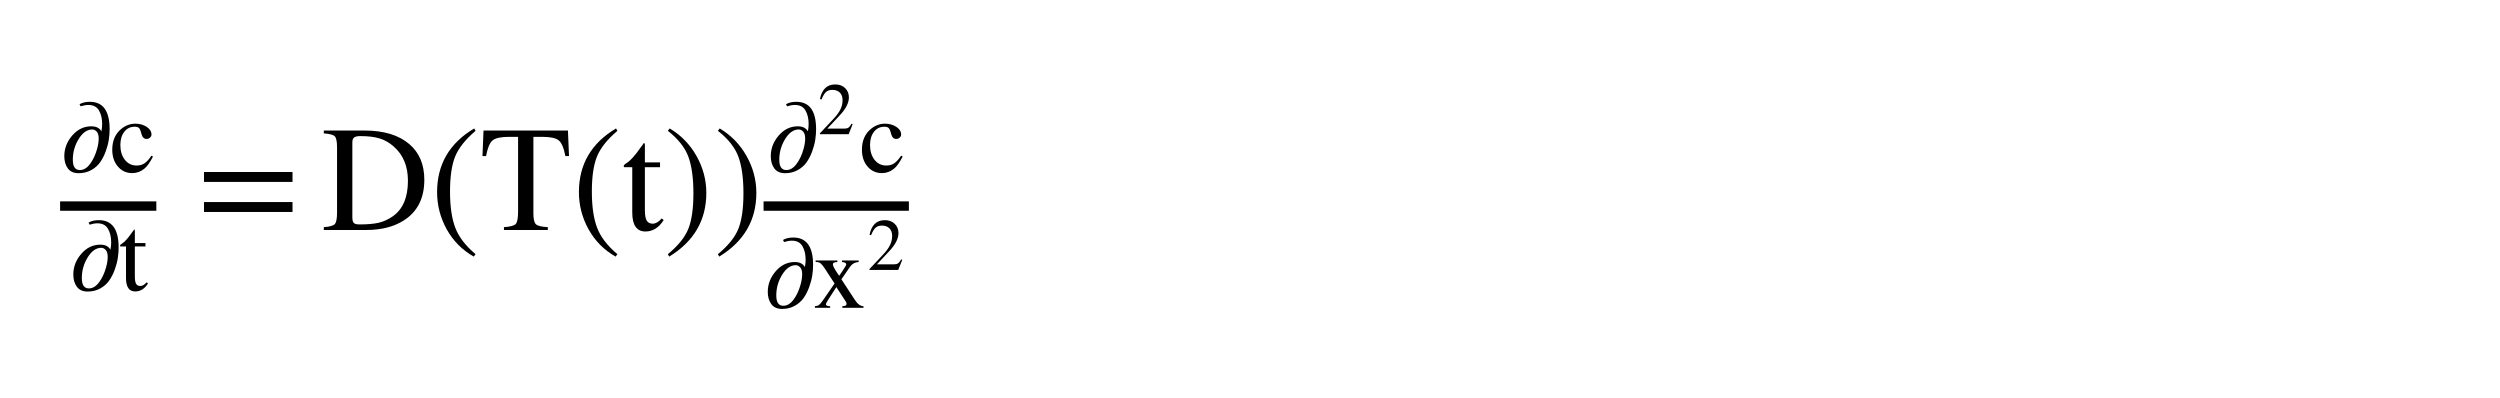
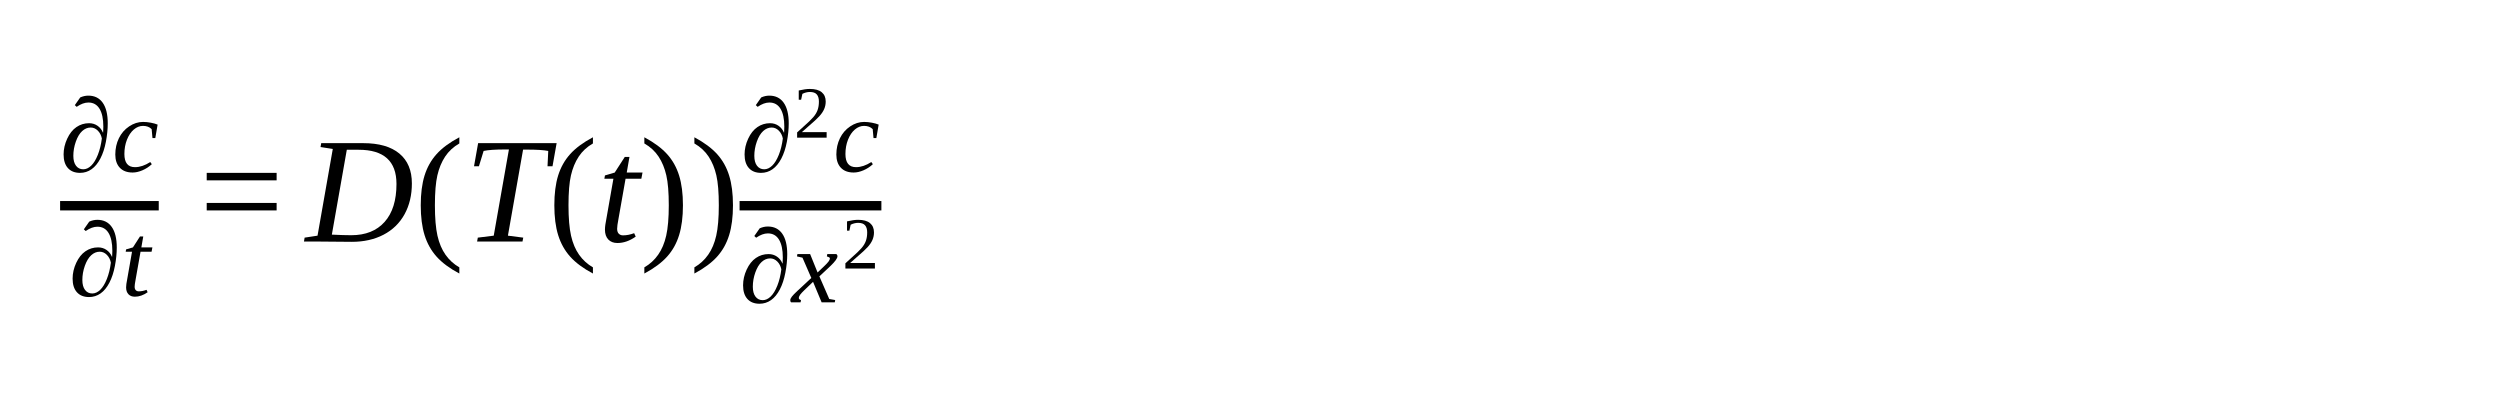
<svg xmlns="http://www.w3.org/2000/svg" xmlns:xlink="http://www.w3.org/1999/xlink" width="299.52pt" height="47.664pt" viewBox="0 0 299.52 47.664" version="1.1">
  <defs>
    <style type="text/css">*{stroke-linejoin: round; stroke-linecap: butt}</style>
  </defs>
  <g id="figure_1">
    <g id="patch_1">
      <path d="M -0 47.664  L 299.52 47.664  L 299.52 0  L -0 0  L -0 47.664  z " style="fill: none" />
    </g>
    <g id="axes_1" />
    <g id="text_1">
-       <g transform="translate(7.2 27.576) scale(0.18 -0.18)">
+       <g transform="translate(7.2 29.016) scale(0.18 -0.18)">
        <defs>
-           <path id="STIXGeneral-Regular-2202" d="M 1248 4000  L 1184 4128  Q 1427 4275 1811 4275  Q 3014 4275 3014 2611  Q 3014 2298 2963 1965  Q 2912 1632 2777 1261  Q 2643 890 2438 598  Q 2234 307 1894 118  Q 1555 -70 1126 -70  Q 685 -70 470 224  Q 256 518 256 966  Q 256 1664 739 2224  Q 1222 2784 1901 2784  Q 2342 2784 2515 2477  Q 2560 2726 2560 2925  Q 2560 3418 2365 3750  Q 2170 4083 1722 4083  Q 1510 4083 1248 4000  z M 2349 2042  Q 2349 2323 2230 2457  Q 2112 2592 1958 2592  Q 1491 2592 1132 2013  Q 774 1434 774 749  Q 774 122 1203 122  Q 1549 122 1827 499  Q 2106 877 2253 1414  Q 2349 1766 2349 2042  z " transform="scale(0.015625)" />
-           <path id="STIXGeneral-Regular-63" d="M 2547 998  L 2637 941  Q 2362 403 2112 205  Q 1786 -64 1376 -64  Q 845 -64 502 336  Q 160 736 160 1357  Q 160 2170 698 2618  Q 1094 2944 1562 2944  Q 1965 2944 2256 2749  Q 2547 2554 2547 2285  Q 2547 2176 2457 2096  Q 2368 2016 2246 2016  Q 2022 2016 1939 2310  L 1901 2451  Q 1850 2630 1773 2694  Q 1696 2758 1523 2758  Q 1133 2758 893 2451  Q 653 2144 653 1645  Q 653 1094 928 745  Q 1203 397 1645 397  Q 1920 397 2118 528  Q 2317 659 2547 998  z " transform="scale(0.015625)" />
-           <path id="STIXGeneral-Regular-74" d="M 1702 493  L 1786 422  Q 1478 -64 1011 -64  Q 448 -64 448 749  L 448 2675  L 109 2675  Q 83 2694 83 2720  Q 83 2771 192 2842  Q 435 2982 813 3526  Q 826 3546 874 3606  Q 922 3667 941 3706  Q 986 3706 986 3622  L 986 2880  L 1632 2880  L 1632 2675  L 986 2675  L 986 845  Q 986 538 1062 403  Q 1139 269 1318 269  Q 1510 269 1702 493  z " transform="scale(0.015625)" />
-           <path id="STIXGeneral-Regular-3d" d="M 4077 2048  L 307 2048  L 307 2470  L 4077 2470  L 4077 2048  z M 4077 768  L 307 768  L 307 1190  L 4077 1190  L 4077 768  z " transform="scale(0.015625)" />
-           <path id="STIXGeneral-Regular-44" d="M 102 4237  L 1830 4237  Q 3078 4237 3750 3654  Q 4384 3110 4384 2138  Q 4384 966 3514 410  Q 2880 0 1901 0  L 102 0  L 102 122  Q 474 147 570 252  Q 666 358 666 736  L 666 3520  Q 666 3891 570 3990  Q 474 4090 102 4115  L 102 4237  z M 1318 3731  L 1318 538  Q 1318 365 1379 301  Q 1440 237 1626 237  Q 2125 237 2432 307  Q 2739 378 3021 570  Q 3686 1018 3686 2099  Q 3686 3027 3078 3558  Q 2803 3802 2476 3901  Q 2150 4000 1658 4000  Q 1472 4000 1395 3942  Q 1318 3885 1318 3731  z " transform="scale(0.015625)" />
-           <path id="STIXGeneral-Regular-28" d="M 1946 -1030  L 1869 -1133  Q 1126 -710 716 32  Q 307 774 307 1613  Q 307 3386 1888 4326  L 1946 4224  Q 1293 3667 1075 3126  Q 858 2586 858 1632  Q 858 685 1082 96  Q 1306 -493 1946 -1030  z " transform="scale(0.015625)" />
-           <path id="STIXGeneral-Regular-54" d="M 3795 3149  L 3642 3149  Q 3539 3674 3353 3821  Q 3168 3968 2656 3968  L 2278 3968  L 2278 710  Q 2278 346 2387 243  Q 2496 141 2893 122  L 2893 0  L 1024 0  L 1024 122  Q 1427 147 1526 256  Q 1626 365 1626 787  L 1626 3968  L 1242 3968  Q 723 3968 540 3817  Q 358 3667 262 3149  L 109 3149  L 154 4237  L 3750 4237  L 3795 3149  z " transform="scale(0.015625)" />
-           <path id="STIXGeneral-Regular-29" d="M 186 4224  L 262 4326  Q 992 3891 1408 3148  Q 1824 2406 1824 1581  Q 1824 -166 243 -1133  L 186 -1030  Q 845 -486 1059 54  Q 1274 595 1274 1562  Q 1274 2534 1059 3120  Q 845 3706 186 4224  z " transform="scale(0.015625)" />
-           <path id="STIXGeneral-Regular-32" d="M 3034 877  L 2688 0  L 186 0  L 186 77  L 1325 1286  Q 1773 1754 1965 2144  Q 2157 2534 2157 2950  Q 2157 3379 1920 3616  Q 1683 3853 1267 3853  Q 922 3853 720 3673  Q 518 3494 326 3021  L 192 3053  Q 301 3648 630 3987  Q 960 4326 1523 4326  Q 2054 4326 2380 4006  Q 2707 3686 2707 3200  Q 2707 2477 1888 1613  L 832 486  L 2330 486  Q 2541 486 2665 569  Q 2790 653 2944 915  L 3034 877  z " transform="scale(0.015625)" />
-           <path id="STIXGeneral-Regular-78" d="M 3066 0  L 1779 0  L 1779 96  Q 1939 109 1987 137  Q 2035 166 2035 250  Q 2035 307 1997 365  L 1414 1261  L 909 474  Q 781 275 781 211  Q 781 96 1037 96  L 1037 0  L 109 0  L 109 96  Q 269 109 355 169  Q 442 230 576 422  L 1306 1478  L 704 2400  Q 557 2624 454 2704  Q 352 2784 211 2784  L 154 2784  L 154 2880  L 1478 2880  L 1478 2784  Q 1203 2778 1203 2643  Q 1203 2509 1498 2074  Q 1581 1958 1587 1946  Q 1619 1990 1779 2227  Q 1811 2285 1856 2349  Q 1901 2413 1923 2451  Q 1946 2490 1971 2528  Q 1997 2566 2006 2595  Q 2016 2624 2016 2643  Q 2016 2765 1760 2784  L 1760 2880  L 2771 2880  L 2771 2784  Q 2445 2771 2253 2502  L 1722 1734  L 2541 480  Q 2790 96 3066 96  L 3066 0  z " transform="scale(0.015625)" />
+           <path id="LiberationSerif-2202" d="M 2900 2931  Q 2900 2400 2787 1809  Q 2675 1219 2451 789  Q 2228 359 1914 137  Q 1600 -84 1213 -84  Q 738 -84 475 208  Q 213 500 213 1038  Q 213 1522 431 1994  Q 650 2466 994 2702  Q 1338 2938 1763 2938  Q 2053 2938 2276 2783  Q 2500 2628 2606 2369  L 2619 2369  L 2631 2731  Q 2631 3441 2398 3819  Q 2166 4197 1722 4197  Q 1388 4197 1009 3934  L 897 4038  L 1225 4506  Q 1472 4616 1716 4616  Q 2288 4616 2594 4183  Q 2900 3750 2900 2931  z M 2541 2009  Q 2484 2297 2295 2486  Q 2106 2675 1863 2675  Q 1578 2675 1343 2459  Q 1109 2244 957 1816  Q 806 1388 806 953  Q 806 566 968 350  Q 1131 134 1409 134  Q 1663 134 1892 354  Q 2122 575 2297 1015  Q 2472 1456 2541 2009  z " transform="scale(0.015625)" />
+           <path id="LiberationSerif-Italic-63" d="M 2419 444  Q 2166 209 1850 73  Q 1534 -63 1250 -63  Q 747 -63 472 228  Q 197 519 197 1031  Q 197 1575 415 2023  Q 634 2472 1039 2744  Q 1444 3016 1888 3016  Q 2109 3016 2359 2969  Q 2609 2922 2772 2853  L 2631 2034  L 2459 2034  L 2409 2578  Q 2213 2775 1884 2775  Q 1584 2775 1323 2553  Q 1063 2331 906 1934  Q 750 1538 750 1063  Q 750 263 1394 263  Q 1841 263 2325 575  L 2419 444  z " transform="scale(0.015625)" />
+           <path id="LiberationSerif-Italic-74" d="M 825 544  Q 825 403 895 333  Q 966 263 1075 263  Q 1303 263 1550 356  L 1616 209  Q 1231 -63 838 -63  Q 591 -63 448 87  Q 306 238 306 506  Q 306 597 323 720  Q 341 844 666 2675  L 281 2675  L 306 2816  L 722 2938  L 1150 3603  L 1350 3603  L 1234 2938  L 1906 2938  L 1856 2675  L 1184 2675  L 881 959  Q 825 672 825 544  z " transform="scale(0.015625)" />
+           <path id="LiberationSerif-3d" d="M 3297 1644  L 3297 1325  L 319 1325  L 319 1644  L 3297 1644  z M 3297 2925  L 3297 2606  L 319 2606  L 319 2925  L 3297 2925  z " transform="scale(0.015625)" />
+           <path id="LiberationSerif-Italic-44" d="M 3869 2453  Q 3869 3909 2259 3909  L 1753 3909  L 1116 294  Q 1616 269 1941 269  Q 2859 269 3364 836  Q 3869 1403 3869 2453  z M 2450 4191  Q 3459 4191 3992 3748  Q 4525 3306 4525 2475  Q 4525 1728 4211 1159  Q 3897 591 3315 289  Q 2734 -13 1966 -13  L 463 0  L -72 0  L -44 166  L 506 250  L 1156 3944  L 634 4025  L 663 4191  L 2450 4191  z " transform="scale(0.015625)" />
+           <path id="LiberationSerif-28" d="M 884 1544  Q 884 731 993 248  Q 1103 -234 1337 -565  Q 1572 -897 1925 -1100  L 1925 -1363  Q 1306 -1034 957 -645  Q 609 -256 445 270  Q 281 797 281 1544  Q 281 2288 443 2811  Q 606 3334 953 3721  Q 1300 4109 1925 4441  L 1925 4178  Q 1544 3959 1319 3617  Q 1094 3275 989 2819  Q 884 2363 884 1544  z " transform="scale(0.015625)" />
+           <path id="LiberationSerif-Italic-54" d="M 550 0  L 581 166  L 1259 250  L 1906 3922  L 1747 3922  Q 1125 3922 828 3859  L 628 3206  L 419 3206  L 594 4191  L 3938 4191  L 3763 3206  L 3550 3206  L 3581 3859  Q 3300 3916 2663 3916  L 2509 3916  L 1863 250  L 2516 166  L 2484 0  L 550 0  z " transform="scale(0.015625)" />
+           <path id="LiberationSerif-29" d="M 206 -1363  L 206 -1100  Q 559 -897 793 -564  Q 1028 -231 1137 251  Q 1247 734 1247 1544  Q 1247 2363 1142 2819  Q 1038 3275 813 3617  Q 588 3959 206 4178  L 206 4441  Q 831 4106 1178 3720  Q 1525 3334 1687 2811  Q 1850 2288 1850 1544  Q 1850 800 1687 273  Q 1525 -253 1178 -640  Q 831 -1028 206 -1363  z " transform="scale(0.015625)" />
+           <path id="LiberationSerif-32" d="M 2847 0  L 281 0  L 281 459  L 863 988  Q 1422 1478 1684 1781  Q 1947 2084 2061 2406  Q 2175 2728 2175 3144  Q 2175 3550 1990 3762  Q 1806 3975 1388 3975  Q 1222 3975 1047 3929  Q 872 3884 738 3809  L 628 3297  L 422 3297  L 422 4103  Q 991 4238 1388 4238  Q 2075 4238 2420 3952  Q 2766 3666 2766 3144  Q 2766 2794 2630 2483  Q 2494 2172 2212 1864  Q 1931 1556 1281 1003  Q 1003 766 691 481  L 2847 481  L 2847 0  z " transform="scale(0.015625)" />
+           <path id="LiberationSerif-Italic-78" d="M 444 263  Q 444 175 575 141  L 550 0  L -28 0  Q -78 41 -78 134  Q -78 222 20 350  Q 119 478 350 691  L 1203 1484  L 666 2719  L 331 2797  L 356 2938  L 1131 2938  L 1584 1819  L 1972 2188  Q 2172 2378 2253 2487  Q 2334 2597 2334 2675  Q 2334 2706 2306 2729  Q 2278 2753 2150 2797  L 2175 2938  L 2728 2938  Q 2794 2888 2794 2803  Q 2794 2619 2363 2209  L 1694 1581  L 2294 206  L 2656 141  L 2631 0  L 1831 0  L 1309 1250  L 775 738  Q 603 572 523 464  Q 444 356 444 263  z " transform="scale(0.015625)" />
        </defs>
-         <use xlink:href="#STIXGeneral-Regular-2202" transform="translate(0 38.67906) scale(0.7)" />
-         <use xlink:href="#STIXGeneral-Regular-63" transform="translate(32.96999 38.67906) scale(0.7)" />
-         <use xlink:href="#STIXGeneral-Regular-2202" transform="translate(6 -40.09437) scale(0.7)" />
-         <use xlink:href="#STIXGeneral-Regular-74" transform="translate(38.96999 -40.09437) scale(0.7)" />
-         <use xlink:href="#STIXGeneral-Regular-3d" transform="translate(90.98999 0.116563)" />
-         <use xlink:href="#STIXGeneral-Regular-44" transform="translate(173.93 0.116563)" />
-         <use xlink:href="#STIXGeneral-Regular-28" transform="translate(246.1299 0.116563)" />
-         <use xlink:href="#STIXGeneral-Regular-54" transform="translate(279.4299 0.116563)" />
-         <use xlink:href="#STIXGeneral-Regular-28" transform="translate(340.5299 0.116563)" />
-         <use xlink:href="#STIXGeneral-Regular-74" transform="translate(373.8299 0.116563)" />
-         <use xlink:href="#STIXGeneral-Regular-29" transform="translate(401.6299 0.116563)" />
-         <use xlink:href="#STIXGeneral-Regular-29" transform="translate(434.9299 0.116563)" />
-         <use xlink:href="#STIXGeneral-Regular-2202" transform="translate(470.2299 38.67906) scale(0.7)" />
-         <use xlink:href="#STIXGeneral-Regular-32" transform="translate(504.3024 63.87906) scale(0.49)" />
-         <use xlink:href="#STIXGeneral-Regular-63" transform="translate(531.9524 38.67906) scale(0.7)" />
-         <use xlink:href="#STIXGeneral-Regular-2202" transform="translate(468.2299 -51.6575) scale(0.7)" />
-         <use xlink:href="#STIXGeneral-Regular-78" transform="translate(501.1999 -51.6575) scale(0.7)" />
-         <use xlink:href="#STIXGeneral-Regular-32" transform="translate(537.3024 -26.4575) scale(0.49)" />
-         <path d="M 0 12.913  L 0 19.163  L 64.05 19.163  L 64.05 12.913  L 0 12.913  z " />
-         <path d="M 468.23 12.913  L 468.23 19.163  L 564.952 19.163  L 564.952 12.913  L 468.23 12.913  z " />
+         <use xlink:href="#LiberationSerif-2202" transform="translate(0 47.05875) scale(0.7)" />
+         <use xlink:href="#LiberationSerif-Italic-63" transform="translate(34.58984 47.05875) scale(0.7)" />
+         <use xlink:href="#LiberationSerif-2202" transform="translate(6 -35.5975) scale(0.7)" />
+         <use xlink:href="#LiberationSerif-Italic-74" transform="translate(40.58984 -35.5975) scale(0.7)" />
+         <use xlink:href="#LiberationSerif-3d" transform="translate(92.60254 0.436875)" />
+         <use xlink:href="#LiberationSerif-Italic-44" transform="translate(163.4424 0.436875)" />
+         <use xlink:href="#LiberationSerif-28" transform="translate(235.6592 0.436875)" />
+         <use xlink:href="#LiberationSerif-Italic-54" transform="translate(268.96 0.436875)" />
+         <use xlink:href="#LiberationSerif-28" transform="translate(324.5752 0.436875)" />
+         <use xlink:href="#LiberationSerif-Italic-74" transform="translate(357.876 0.436875)" />
+         <use xlink:href="#LiberationSerif-29" transform="translate(385.6592 0.436875)" />
+         <use xlink:href="#LiberationSerif-29" transform="translate(418.96 0.436875)" />
+         <use xlink:href="#LiberationSerif-2202" transform="translate(453.2607 47.05875) scale(0.7)" />
+         <use xlink:href="#LiberationSerif-32" transform="translate(488.4129 69.55281) scale(0.49)" />
+         <use xlink:href="#LiberationSerif-Italic-63" transform="translate(514.5197 47.05875) scale(0.7)" />
+         <use xlink:href="#LiberationSerif-2202" transform="translate(452.2607 -40.05125) scale(0.7)" />
+         <use xlink:href="#LiberationSerif-Italic-78" transform="translate(486.8506 -40.05125) scale(0.7)" />
+         <use xlink:href="#LiberationSerif-32" transform="translate(520.5442 -17.55719) scale(0.49)" />
+         <path d="M 0 21.14  L 0 27.39  L 65.659 27.39  L 65.659 21.14  L 0 21.14  z " />
+         <path d="M 452.261 21.14  L 452.261 27.39  L 546.651 27.39  L 546.651 21.14  L 452.261 21.14  z " />
      </g>
    </g>
  </g>
</svg>
